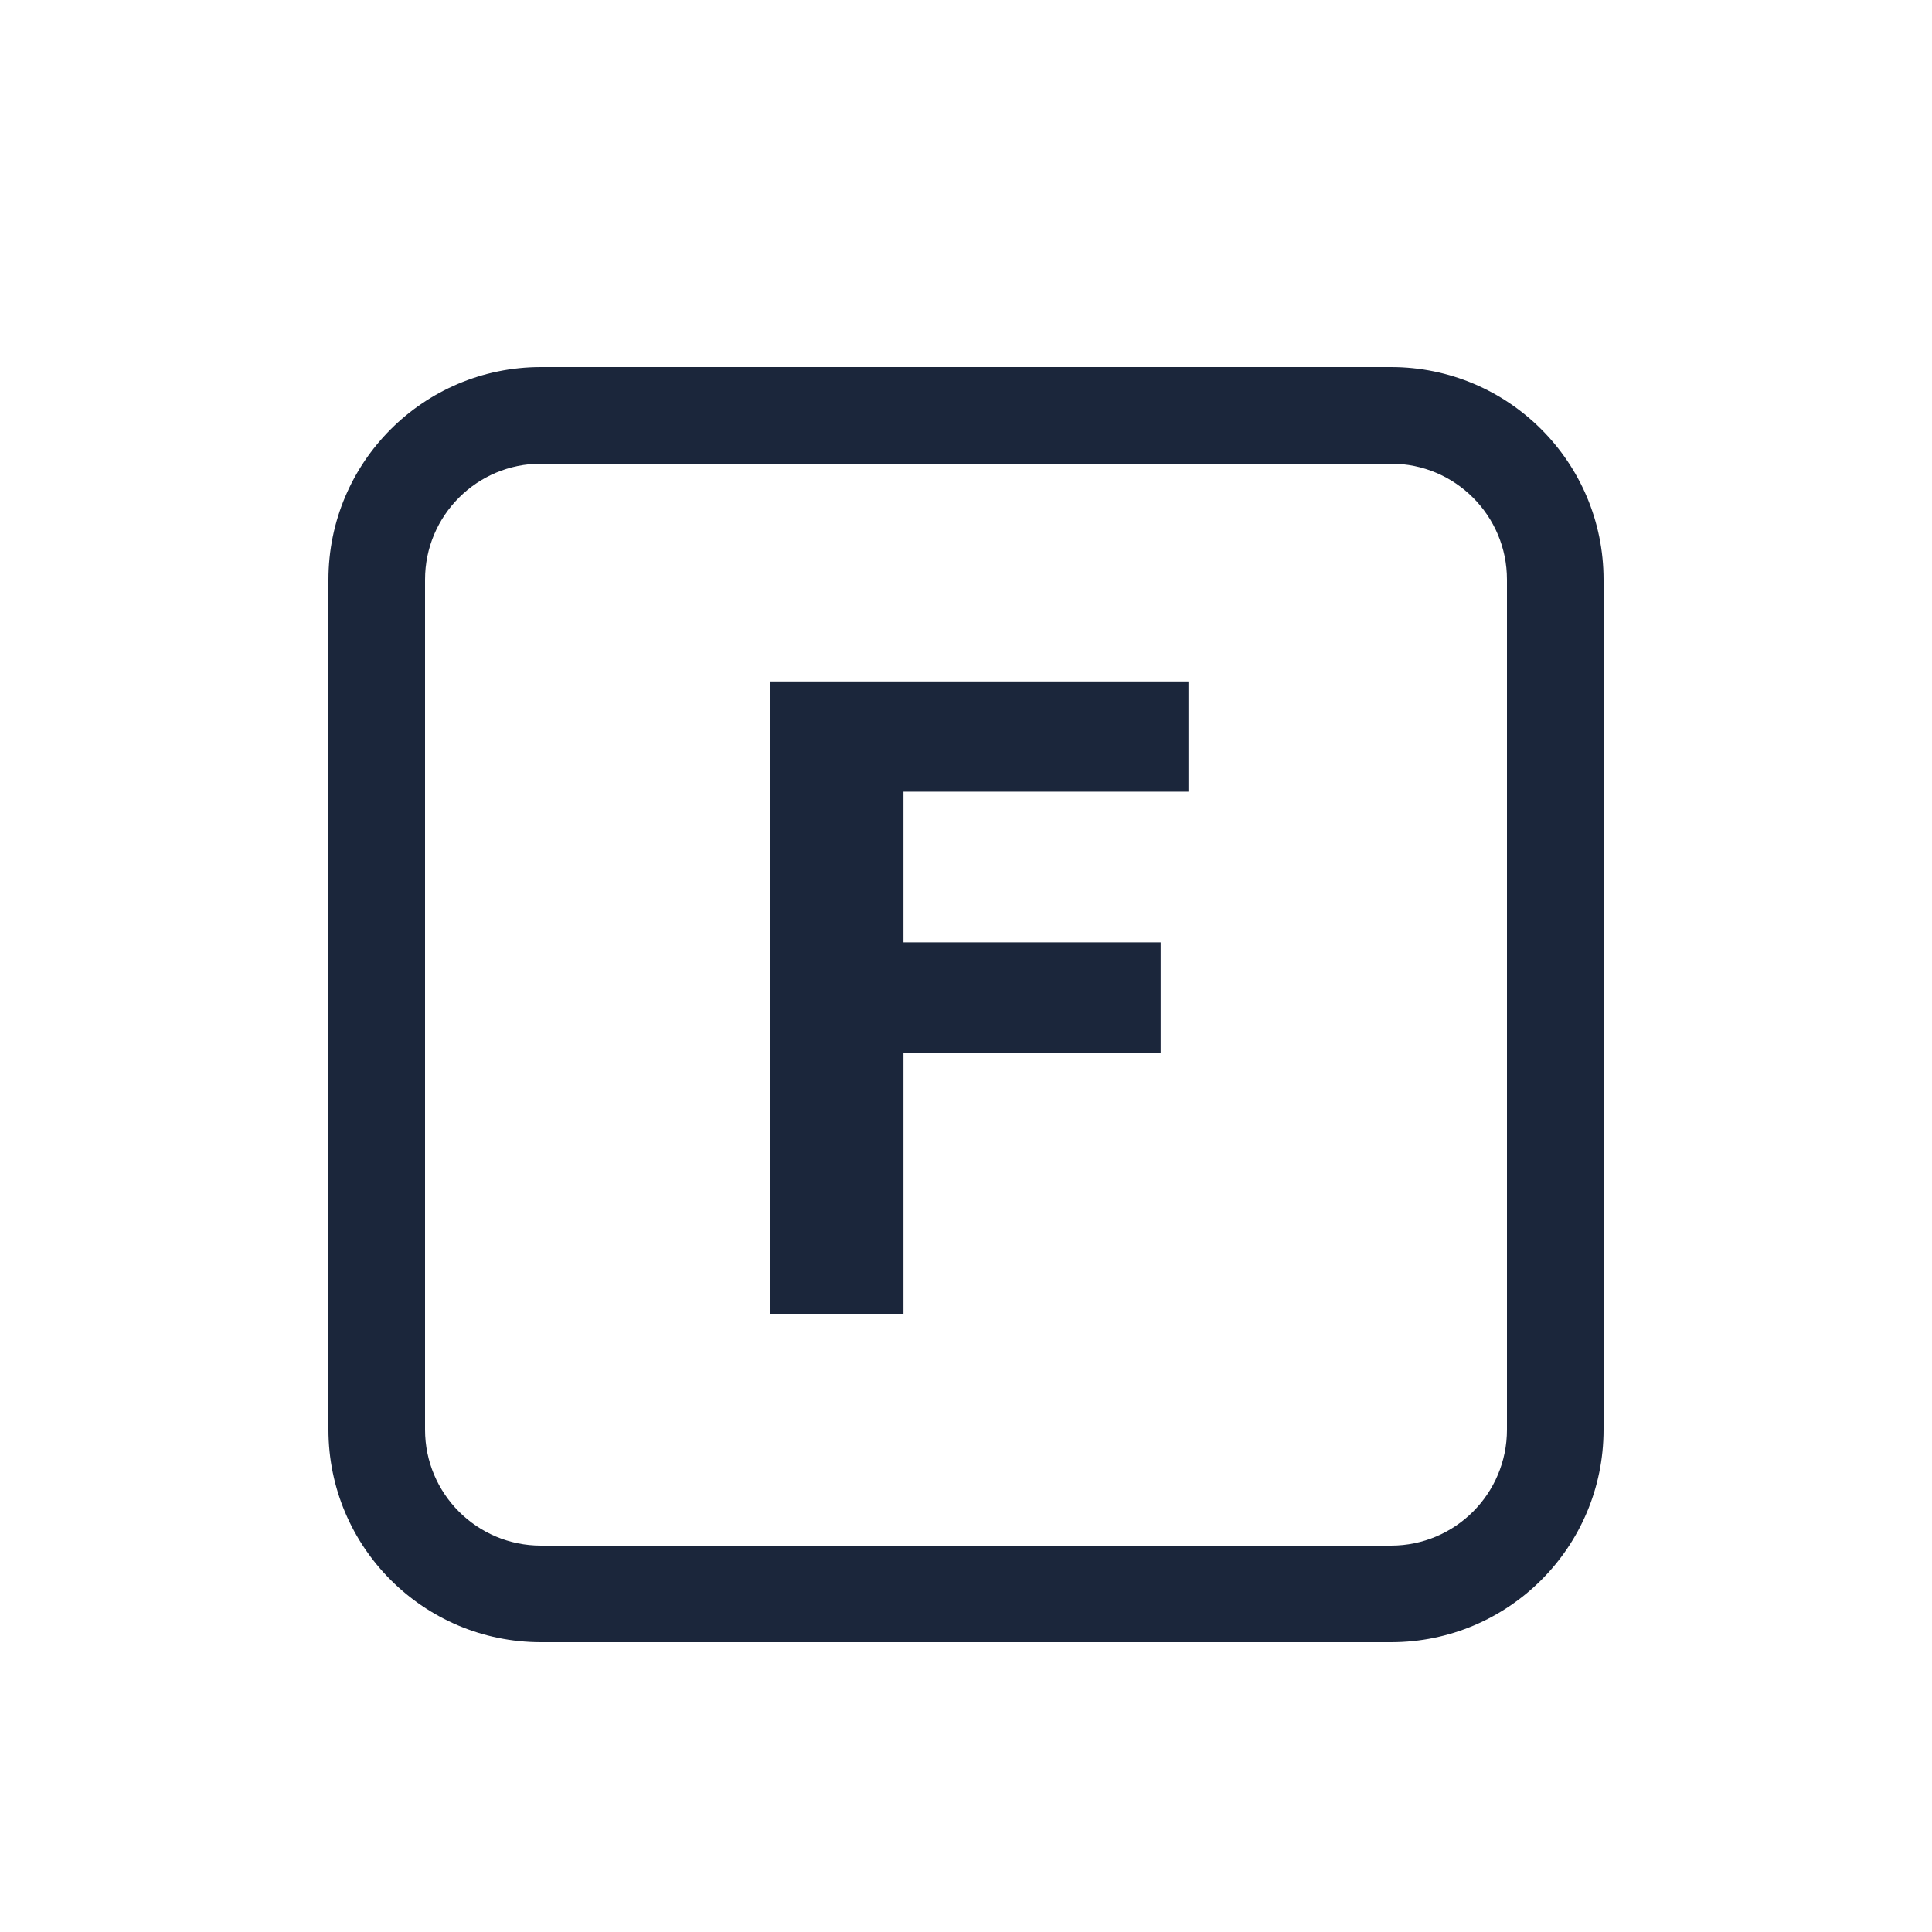
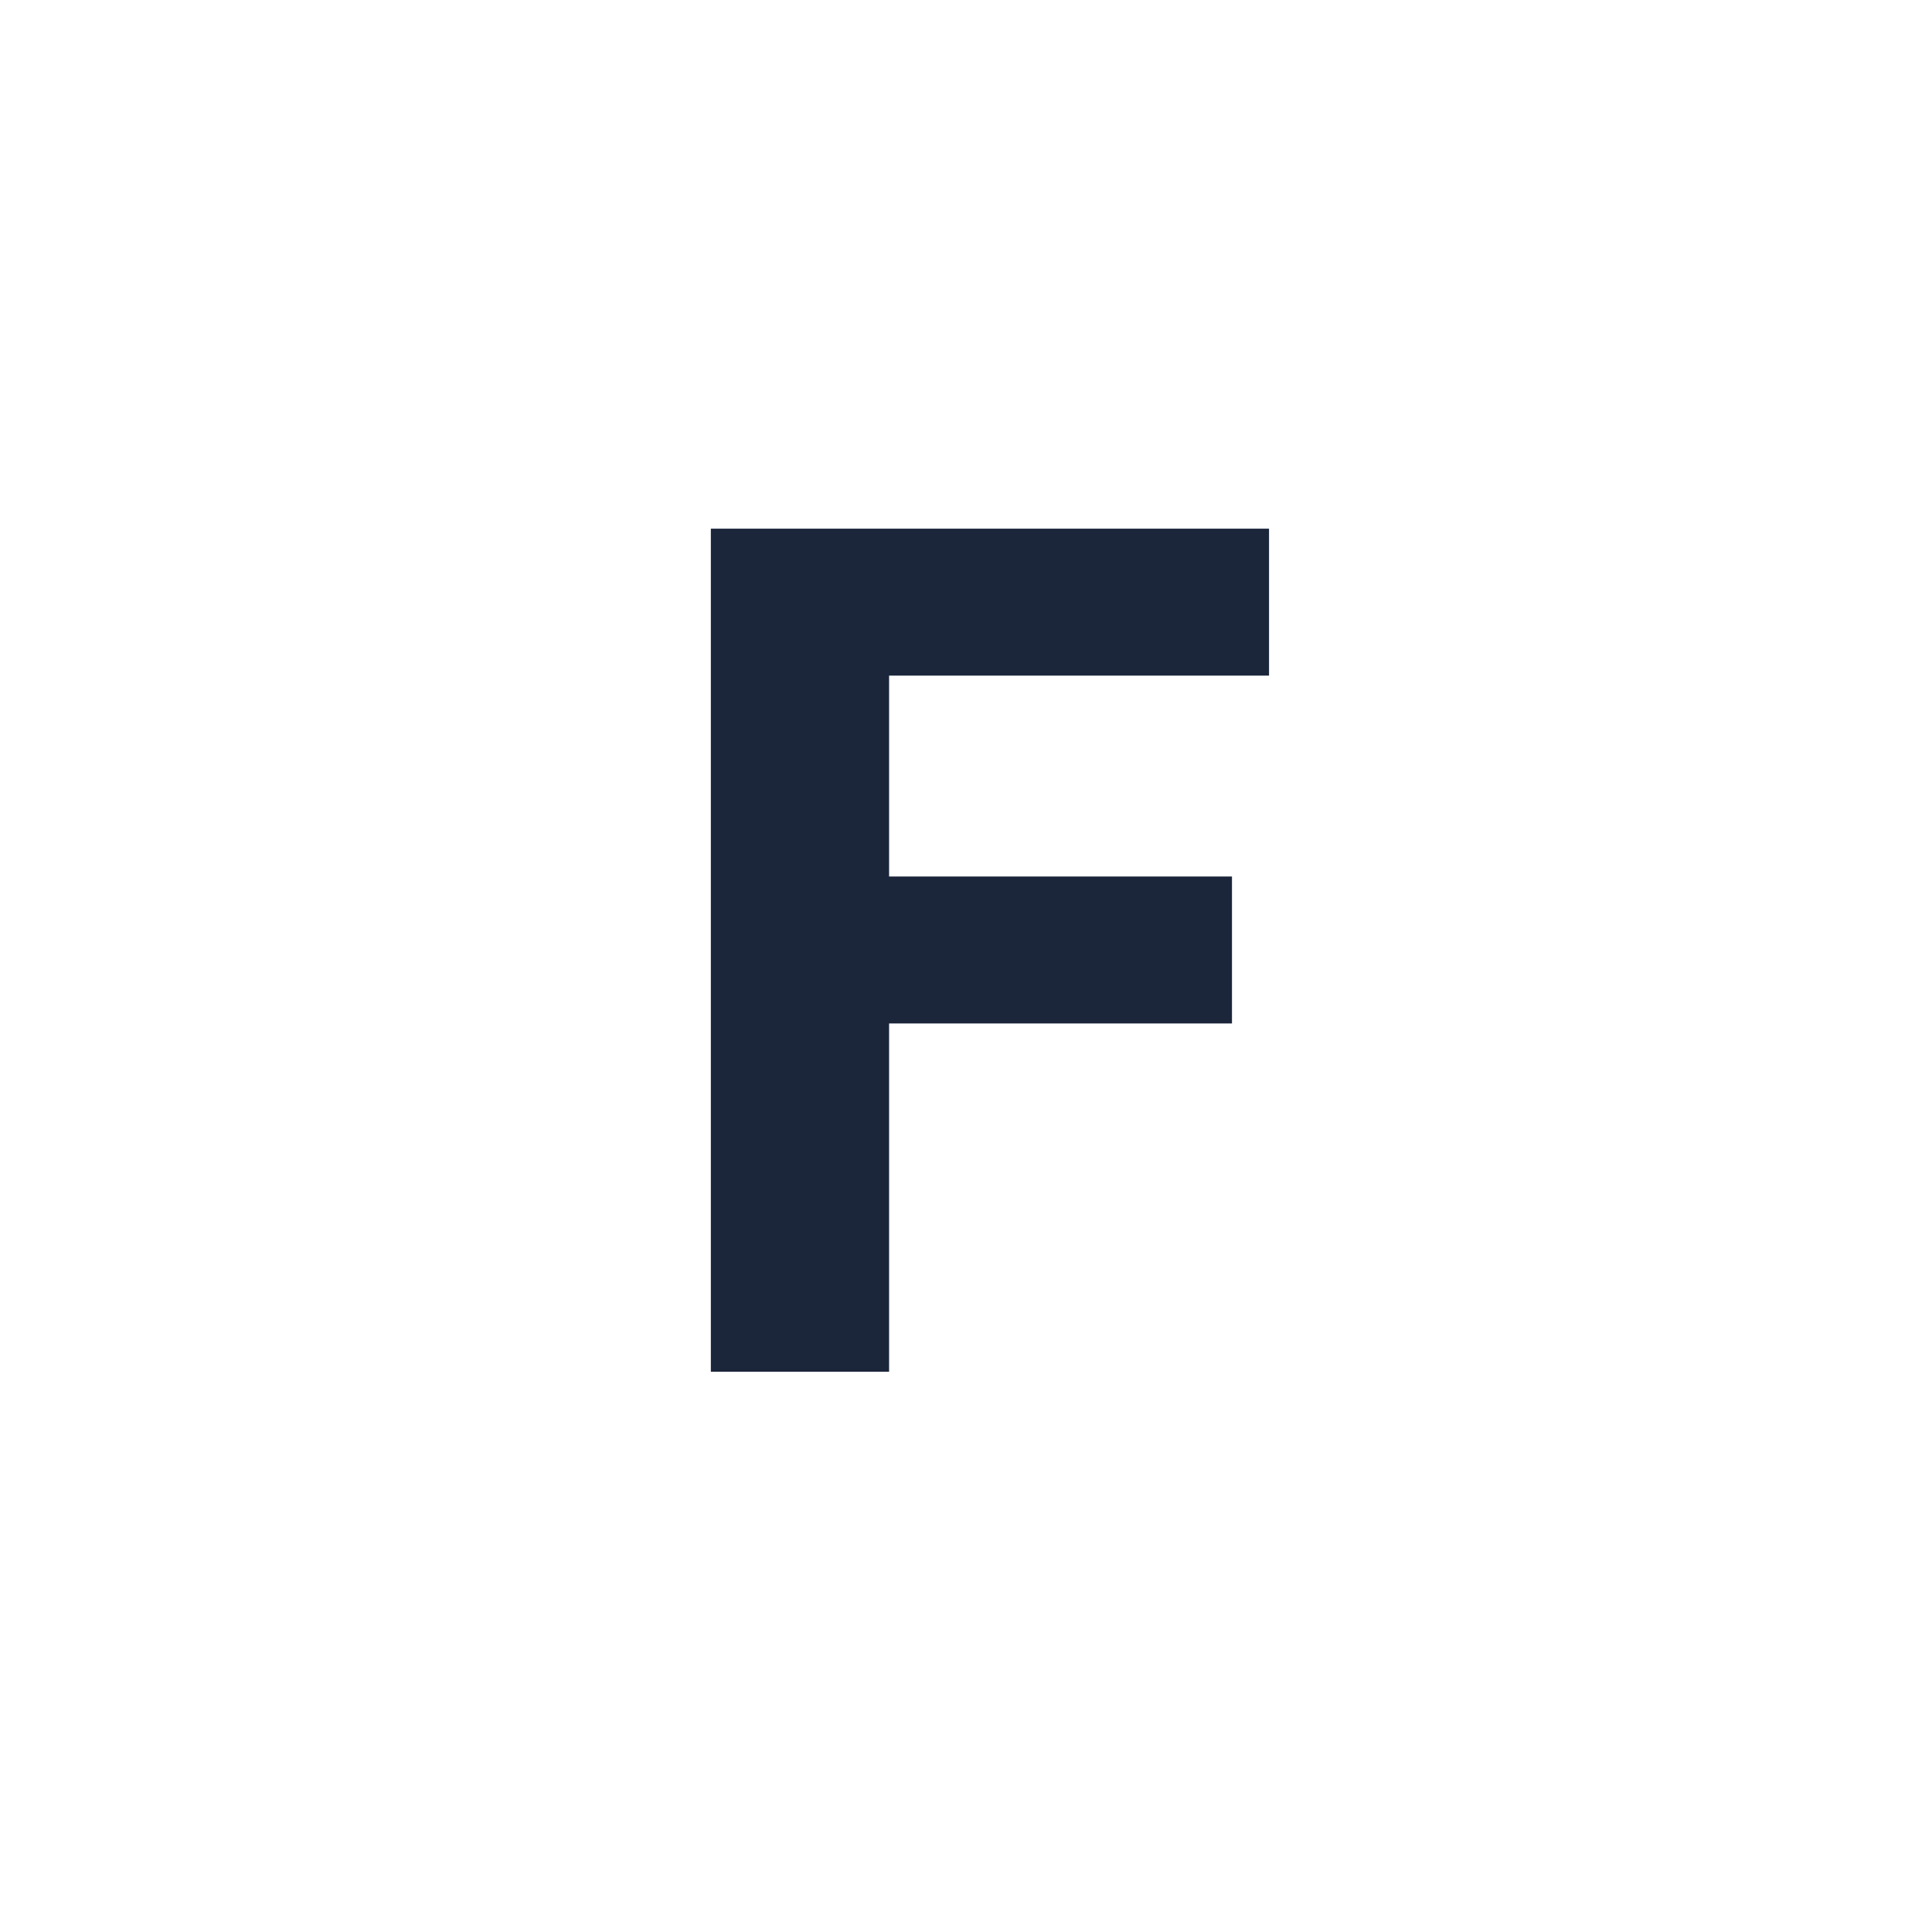
<svg xmlns="http://www.w3.org/2000/svg" width="100" height="100" viewBox="0 0 100 100" fill="none">
  <rect width="100" height="100" fill="white" />
-   <path d="M39.844 68V35.273H61.514V40.978H46.764V48.776H60.075V54.481H46.764V68H39.844Z" fill="#1B263B" />
-   <path fill-rule="evenodd" clip-rule="evenodd" d="M72 24H28C24.686 24 22 26.686 22 30V74C22 77.314 24.686 80 28 80H72C75.314 80 78 77.314 78 74V30C78 26.686 75.314 24 72 24ZM28 19C21.925 19 17 23.925 17 30V74C17 80.075 21.925 85 28 85H72C78.075 85 83 80.075 83 74V30C83 23.925 78.075 19 72 19H28Z" fill="#1B263B" />
+   <path d="M36.793 71V27.364H65.685V34.97H46.019V45.368H63.767V52.974H46.019V71H36.793Z" fill="#1B263B" />
</svg>
